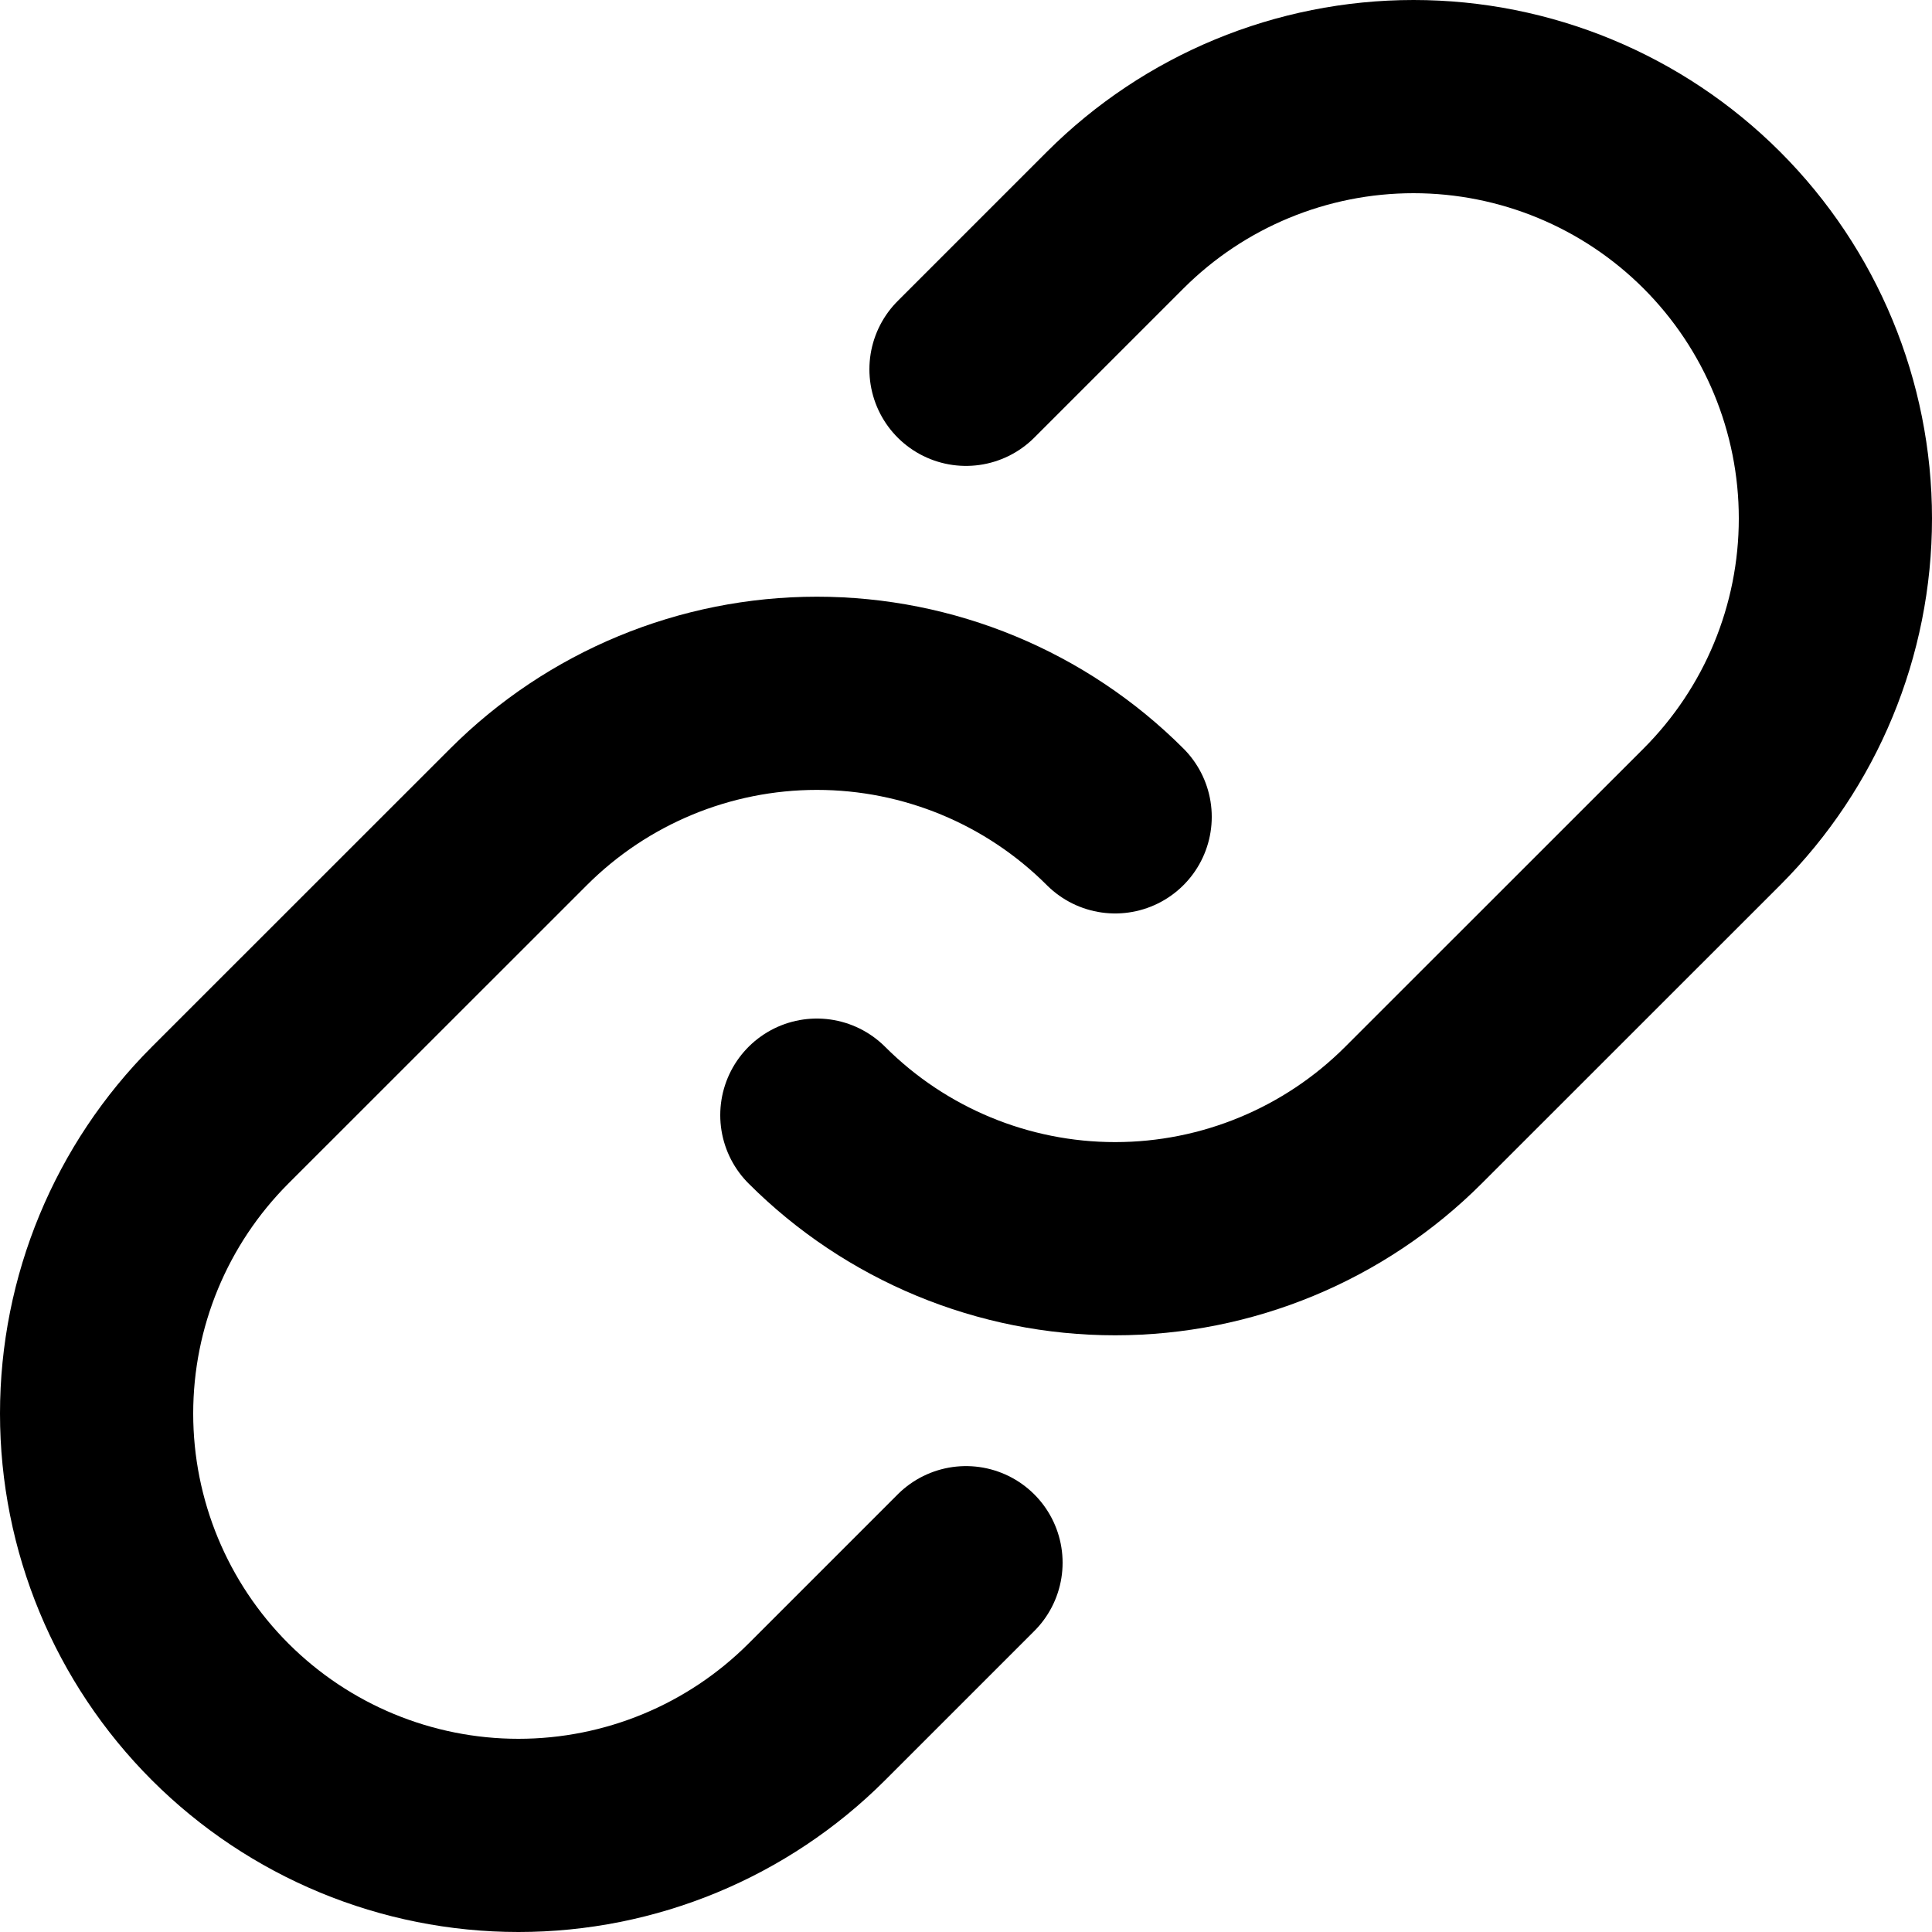
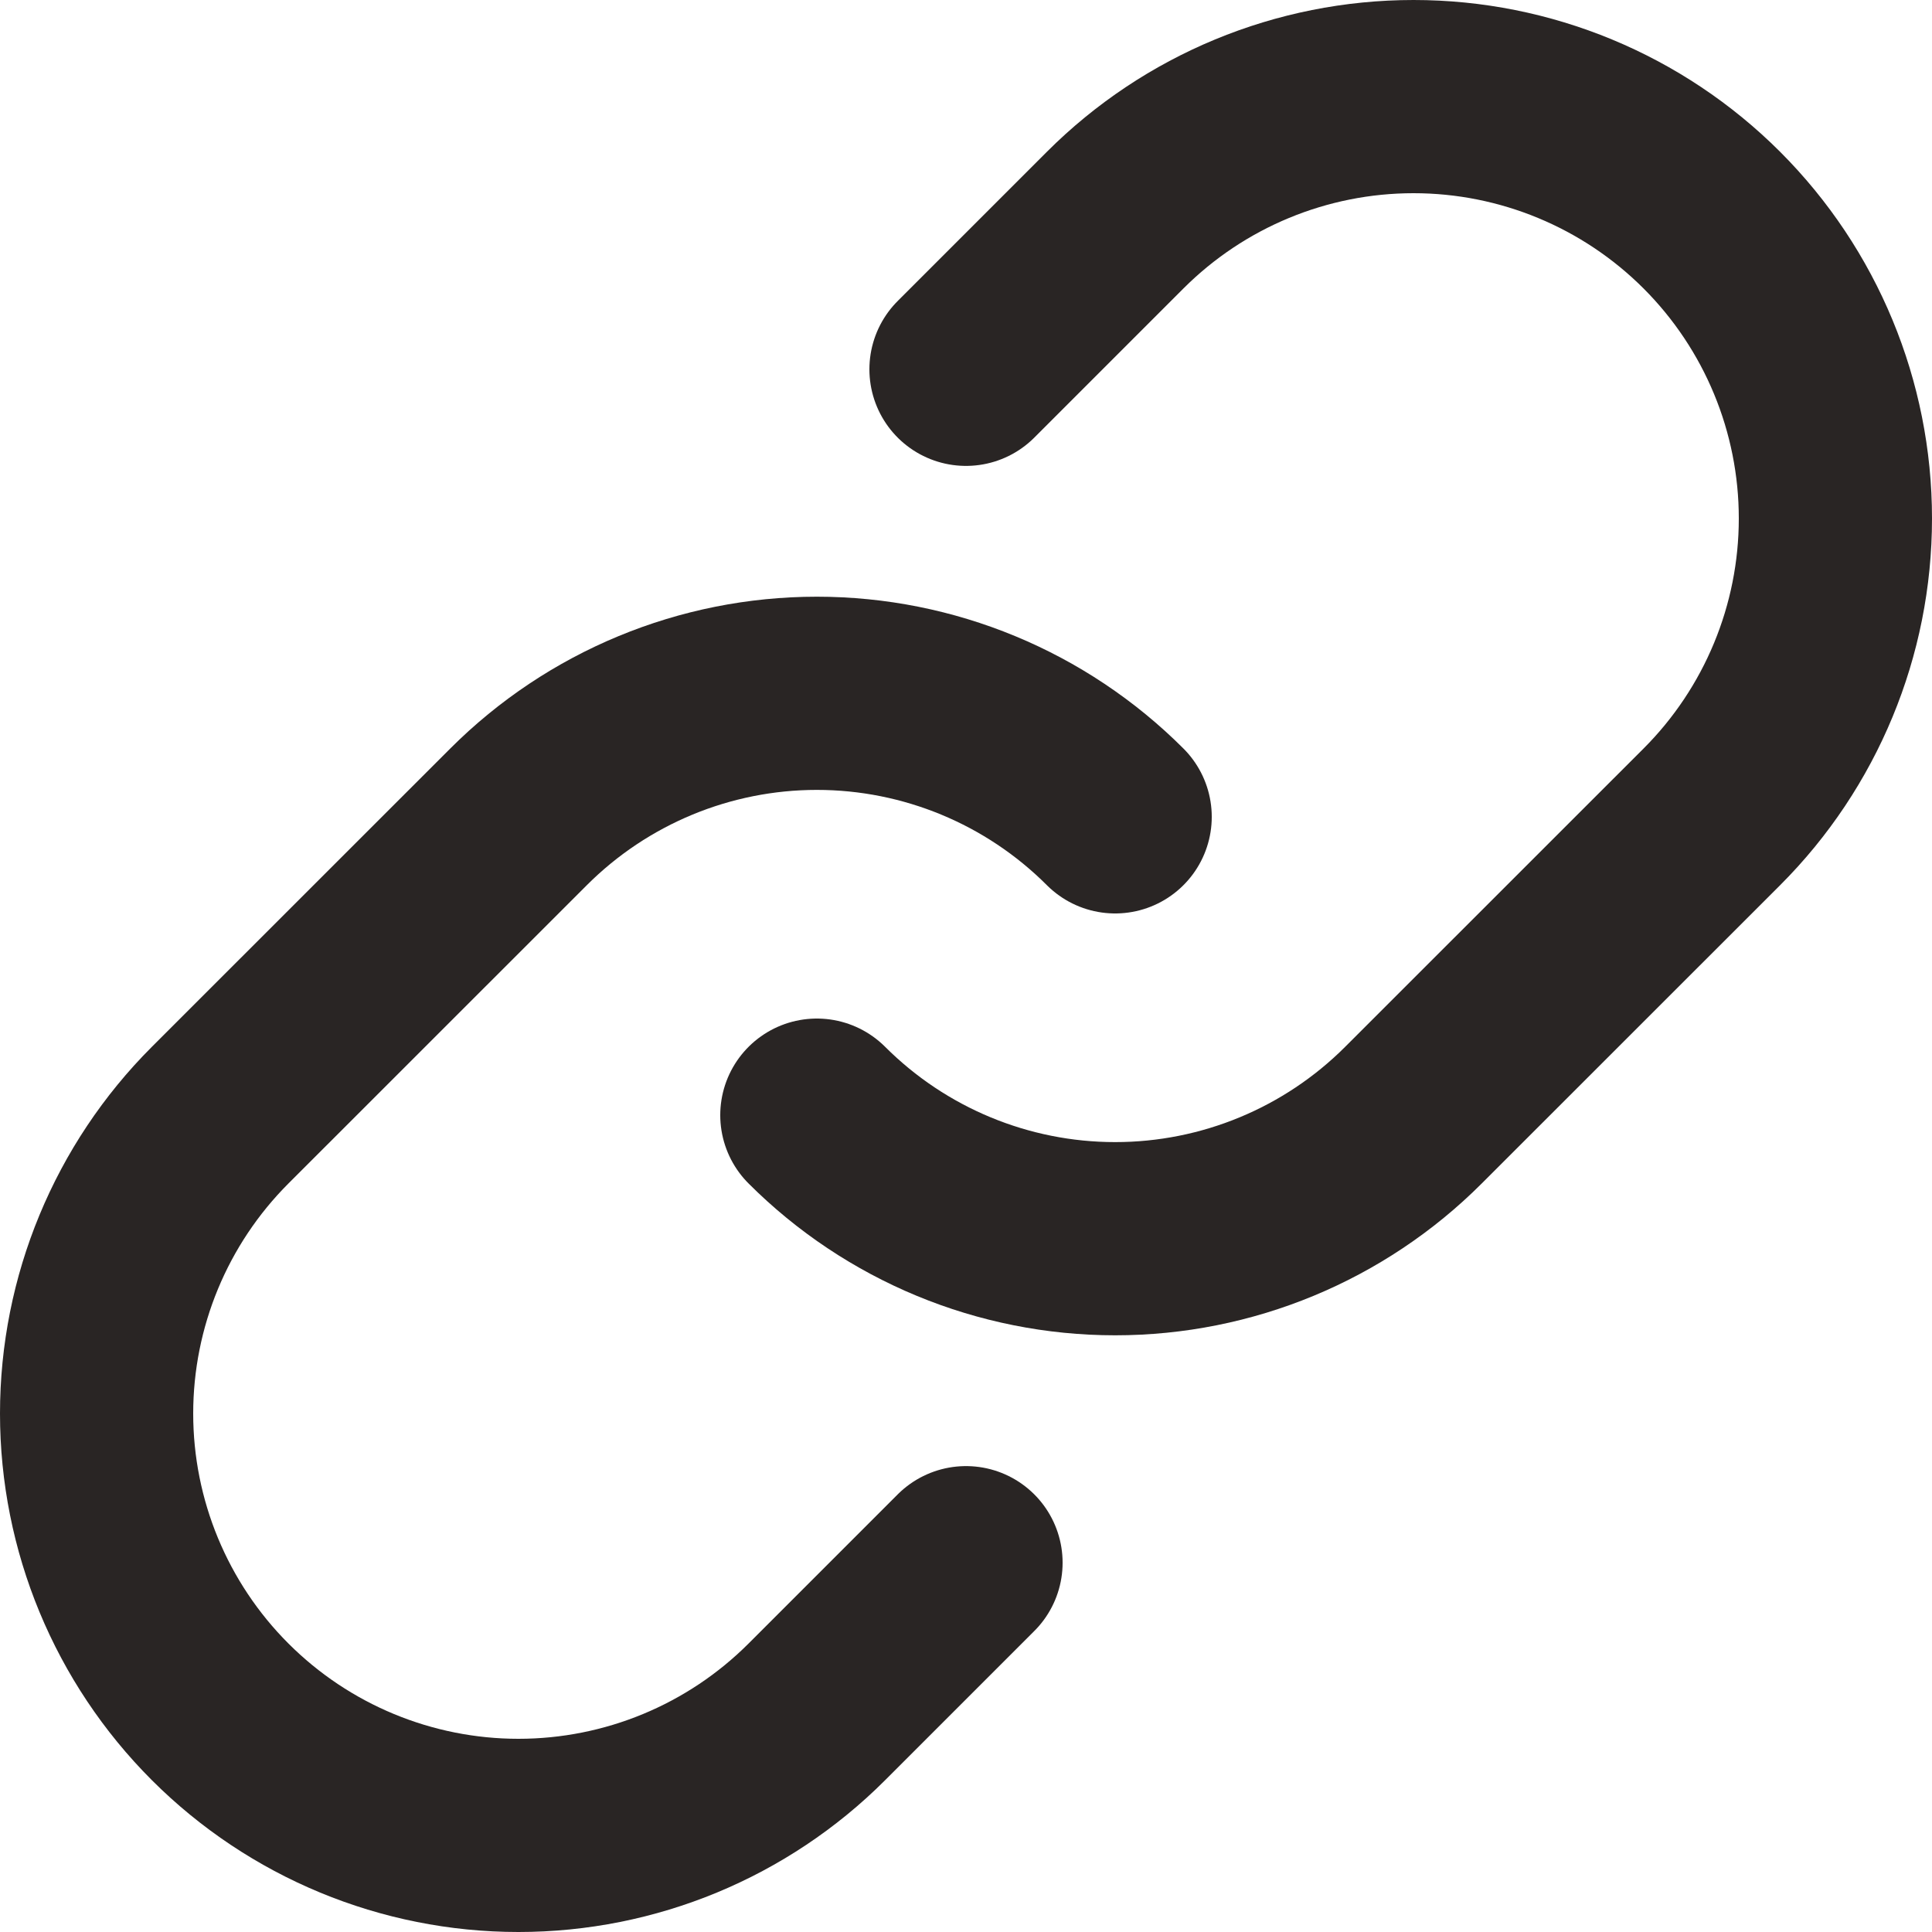
<svg xmlns="http://www.w3.org/2000/svg" width="20" height="20" viewBox="0 0 20 20" fill="none">
-   <path d="M11.544 8.456C10.725 7.637 9.614 7.177 8.456 7.177C7.298 7.177 6.187 7.637 5.368 8.456L2.279 11.544C1.46 12.363 1 13.474 1 14.633C1 15.791 1.46 16.902 2.279 17.721C3.098 18.54 4.209 19 5.367 19C6.526 19 7.637 18.54 8.456 17.721L10 16.177" stroke="black" stroke-width="2" stroke-linecap="round" stroke-linejoin="round" />
-   <path d="M8.456 11.544C9.275 12.363 10.386 12.823 11.544 12.823C12.702 12.823 13.813 12.363 14.632 11.544L17.721 8.456C18.54 7.637 19 6.526 19 5.367C19 4.209 18.54 3.098 17.721 2.279C16.902 1.46 15.791 1 14.633 1C13.474 1 12.363 1.46 11.544 2.279L10 3.823" stroke="black" stroke-width="2" stroke-linecap="round" stroke-linejoin="round" />
+   <path d="M11.544 8.456C10.725 7.637 9.614 7.177 8.456 7.177C7.298 7.177 6.187 7.637 5.368 8.456L2.279 11.544C1.46 12.363 1 13.474 1 14.633C1 15.791 1.46 16.902 2.279 17.721C3.098 18.54 4.209 19 5.367 19C6.526 19 7.637 18.54 8.456 17.721L10 16.177" stroke="#292524" stroke-width="2" stroke-linecap="round" stroke-linejoin="round" />
+   <path d="M8.456 11.544C9.275 12.363 10.386 12.823 11.544 12.823C12.702 12.823 13.813 12.363 14.632 11.544L17.721 8.456C18.54 7.637 19 6.526 19 5.367C19 4.209 18.54 3.098 17.721 2.279C16.902 1.46 15.791 1 14.633 1C13.474 1 12.363 1.46 11.544 2.279L10 3.823" stroke="#292524" stroke-width="2" stroke-linecap="round" stroke-linejoin="round" />
</svg>
